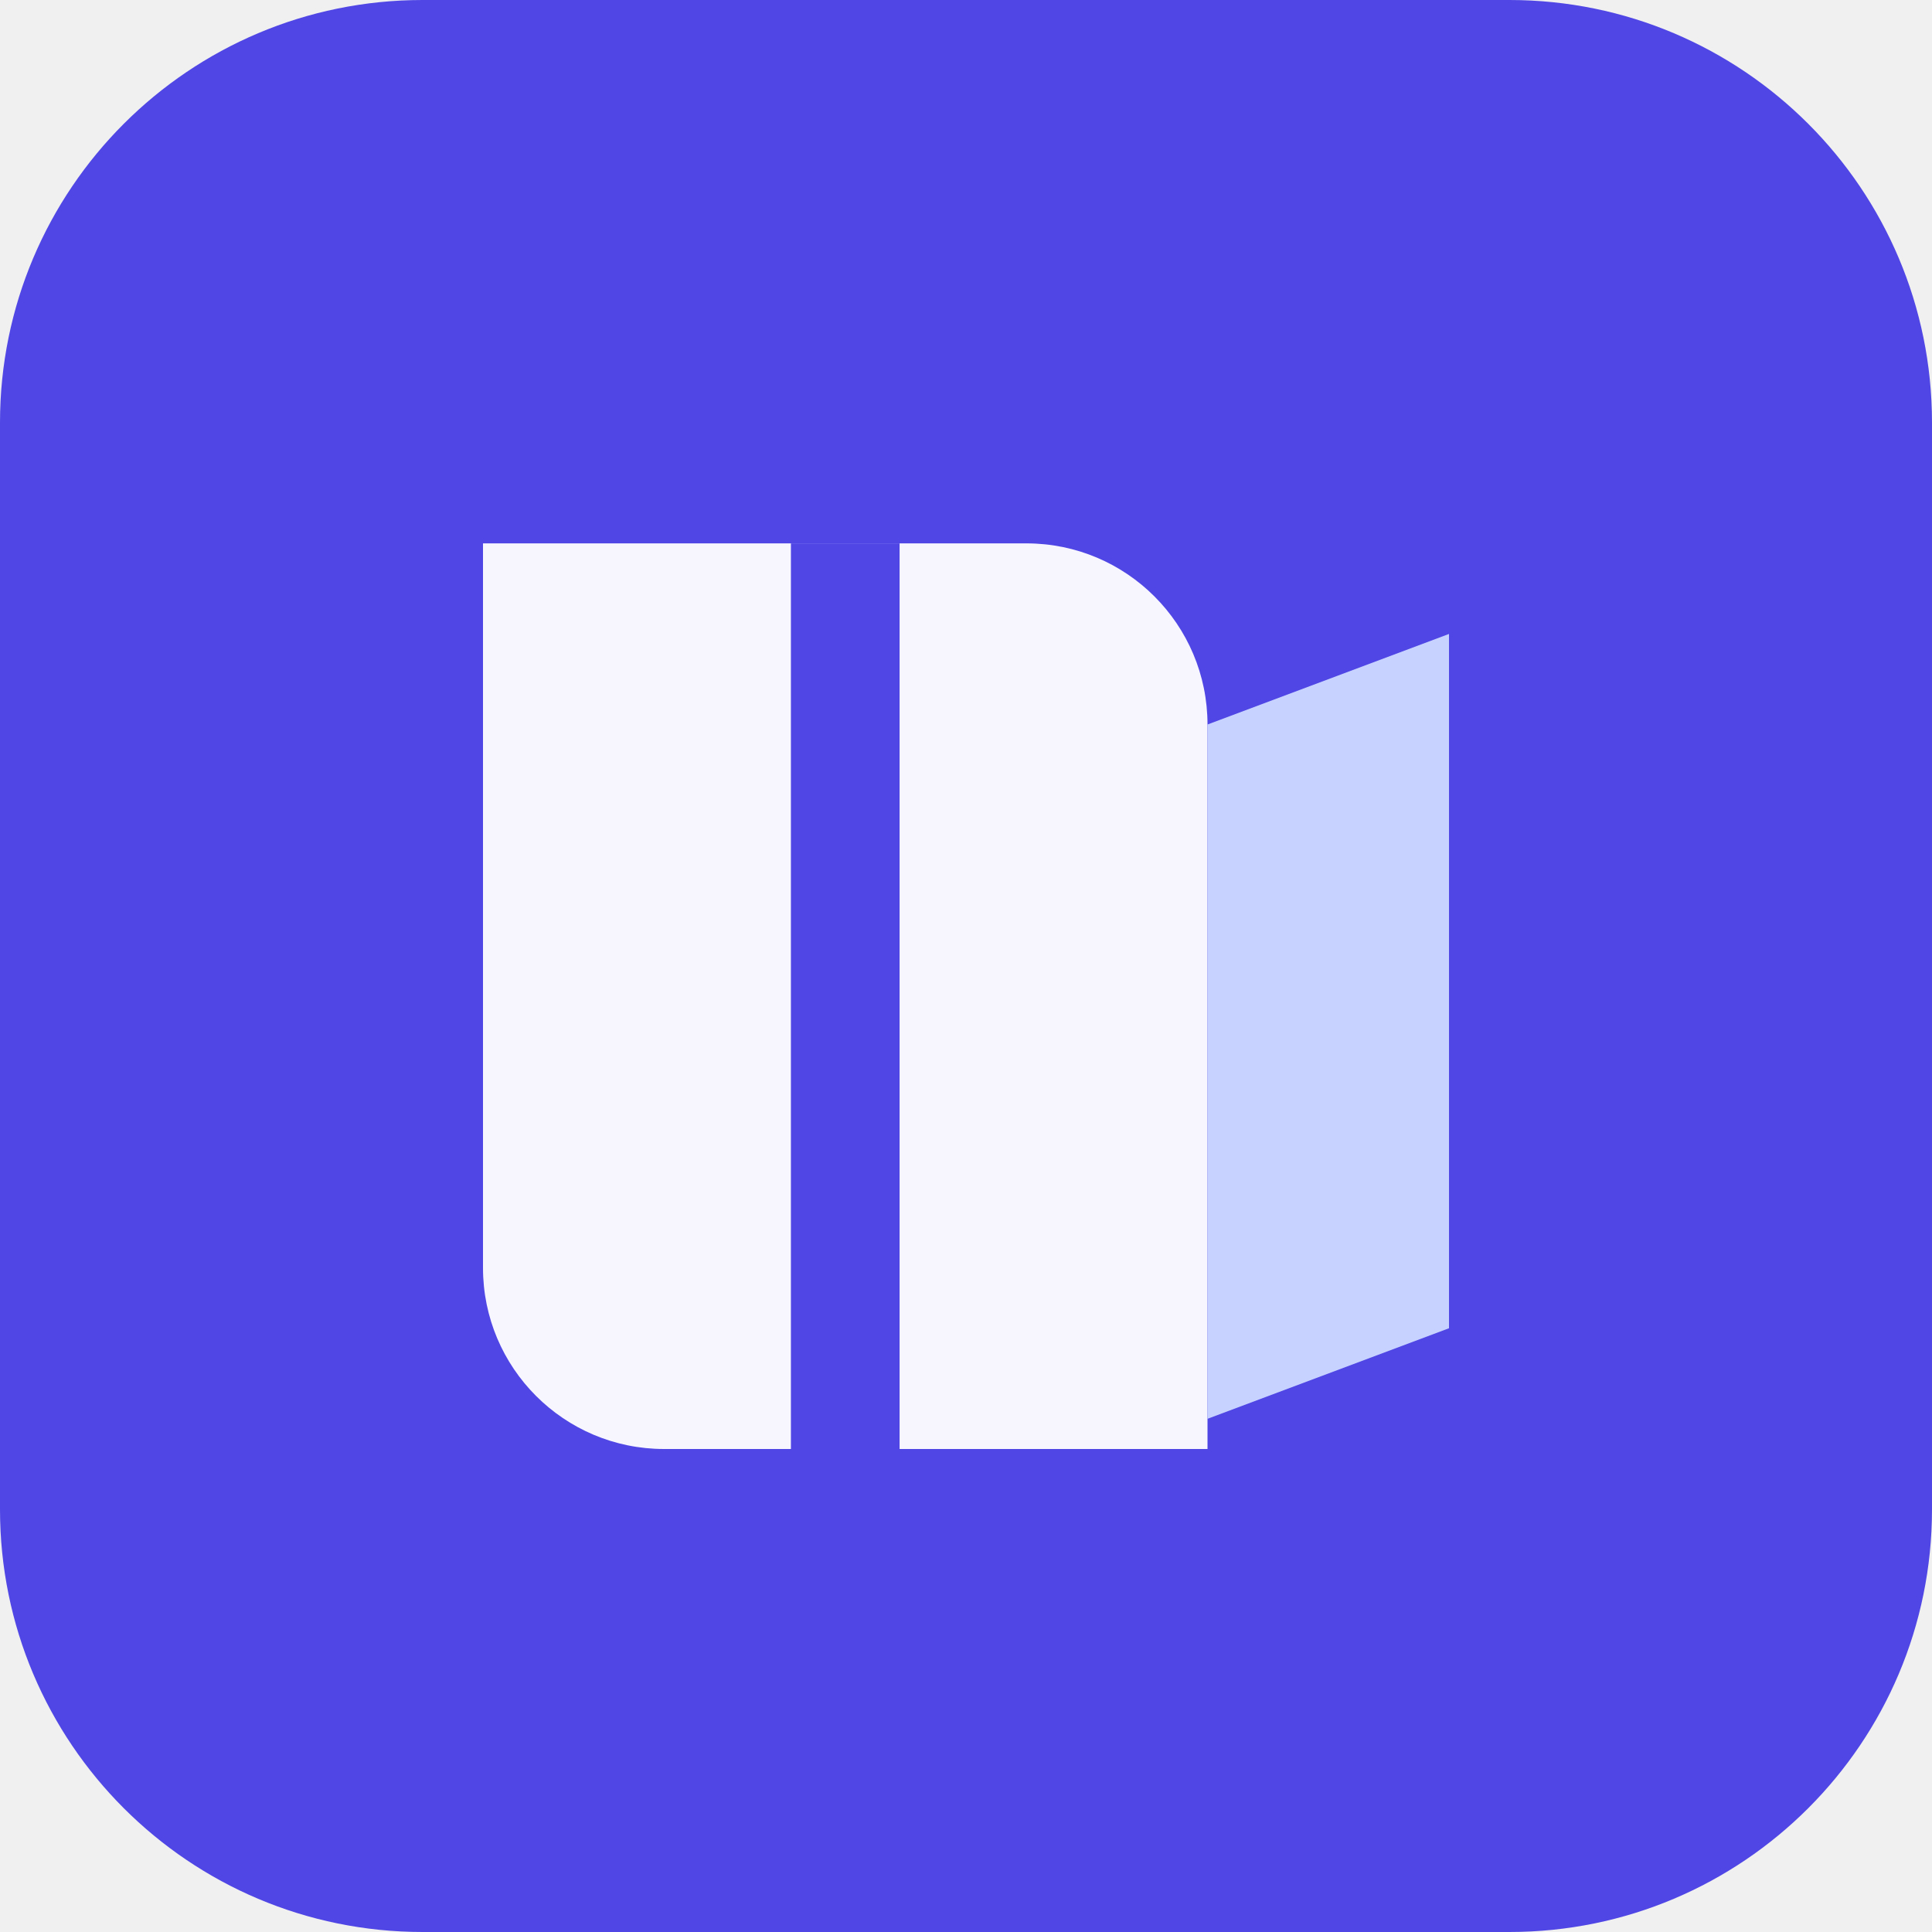
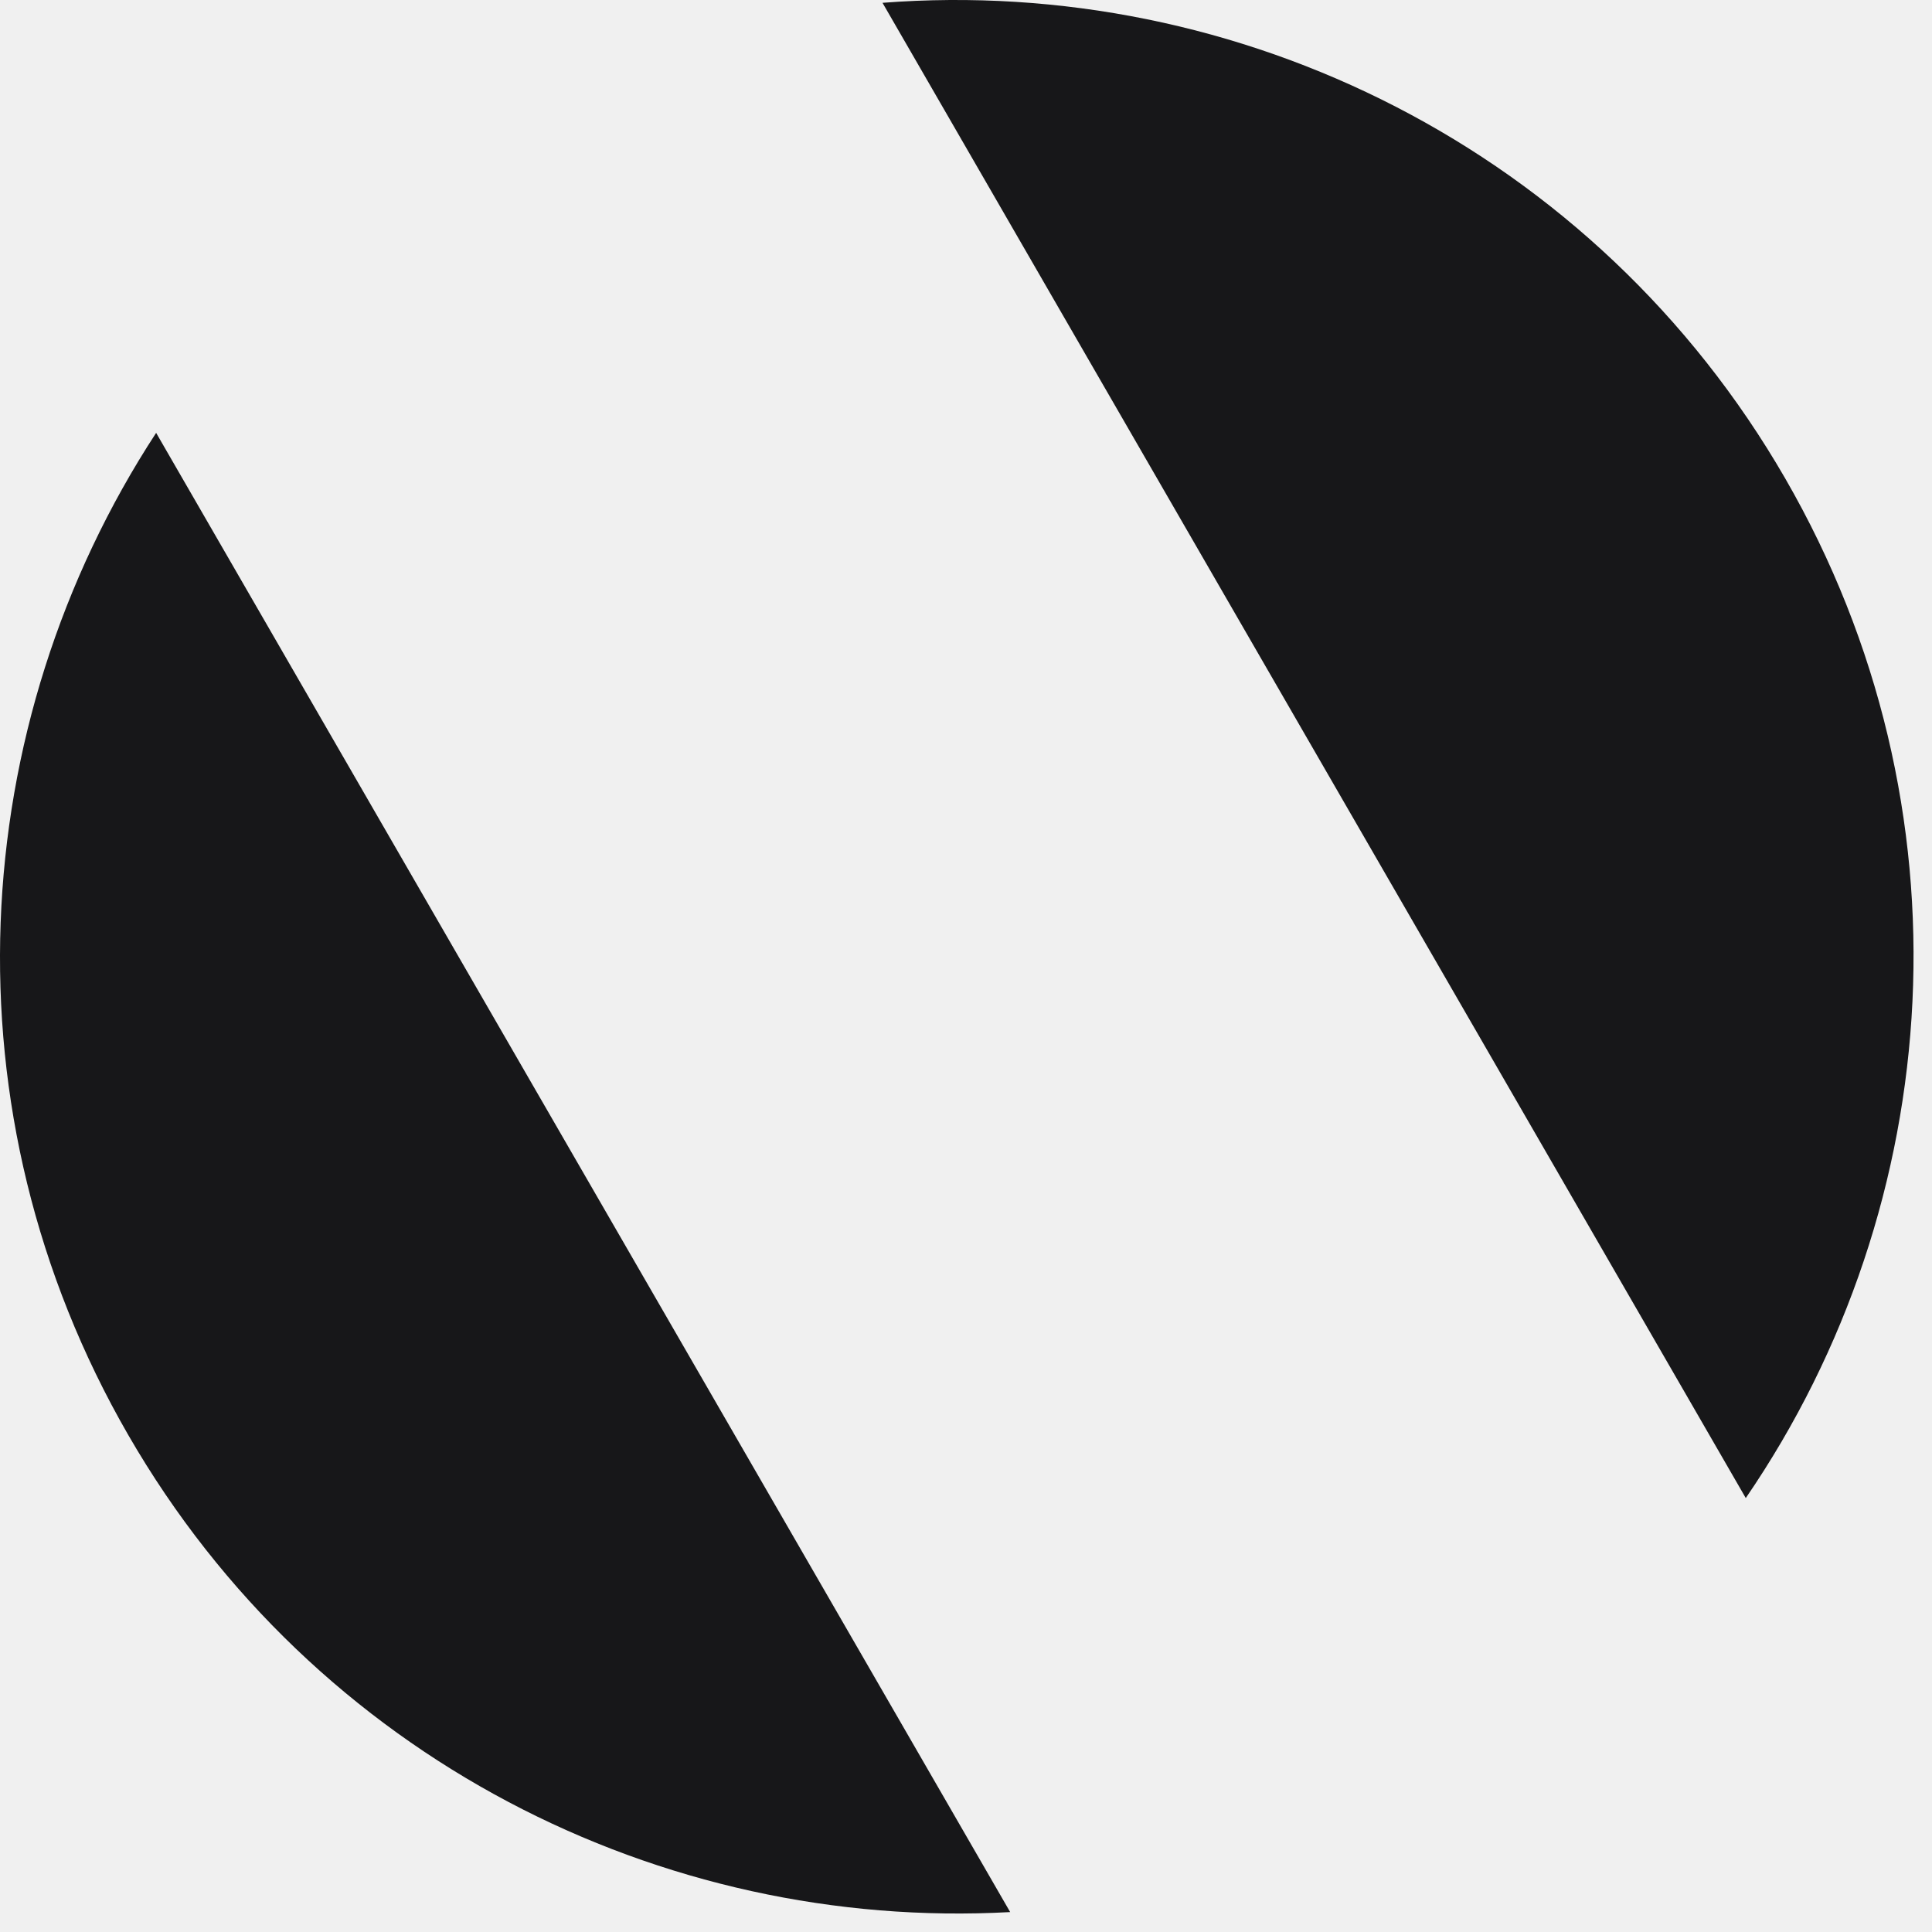
- <svg xmlns="http://www.w3.org/2000/svg" width="32" height="32" viewBox="0 0 32 32" fill="none">
-   <rect width="32" height="32" rx="7" fill="#4F46E5" />
-   <path d="M8 9h9a3 3 0 0 1 3 3v12H11a3 3 0 0 1-3-3V9Z" fill="#fff" opacity="0.95" />
-   <path d="M14 9v15" stroke="#4F46E5" stroke-width="1.8" />
-   <path d="M20 12l4-1.5V22l-4 1.5V12Z" fill="#C7D2FE" />
+ <svg xmlns="http://www.w3.org/2000/svg" viewBox="0 0 103 103">
+   <style>
+     path { fill: #171719; }
+     @media (prefers-color-scheme: dark) {
+       path { fill: #ffffff; }
+     }
+   </style>
+   <path d="M47.049 0.15C66.011 -1.312 85.031 7.938 95.175 25.508C105.319 43.078 103.82 64.174 93.072 79.865L47.049 0.15ZM53.855 101.938C35.264 102.962 16.787 93.734 6.841 76.508C-3.105 59.281 -1.858 38.664 8.324 23.077L53.855 101.938Z" />
</svg>
